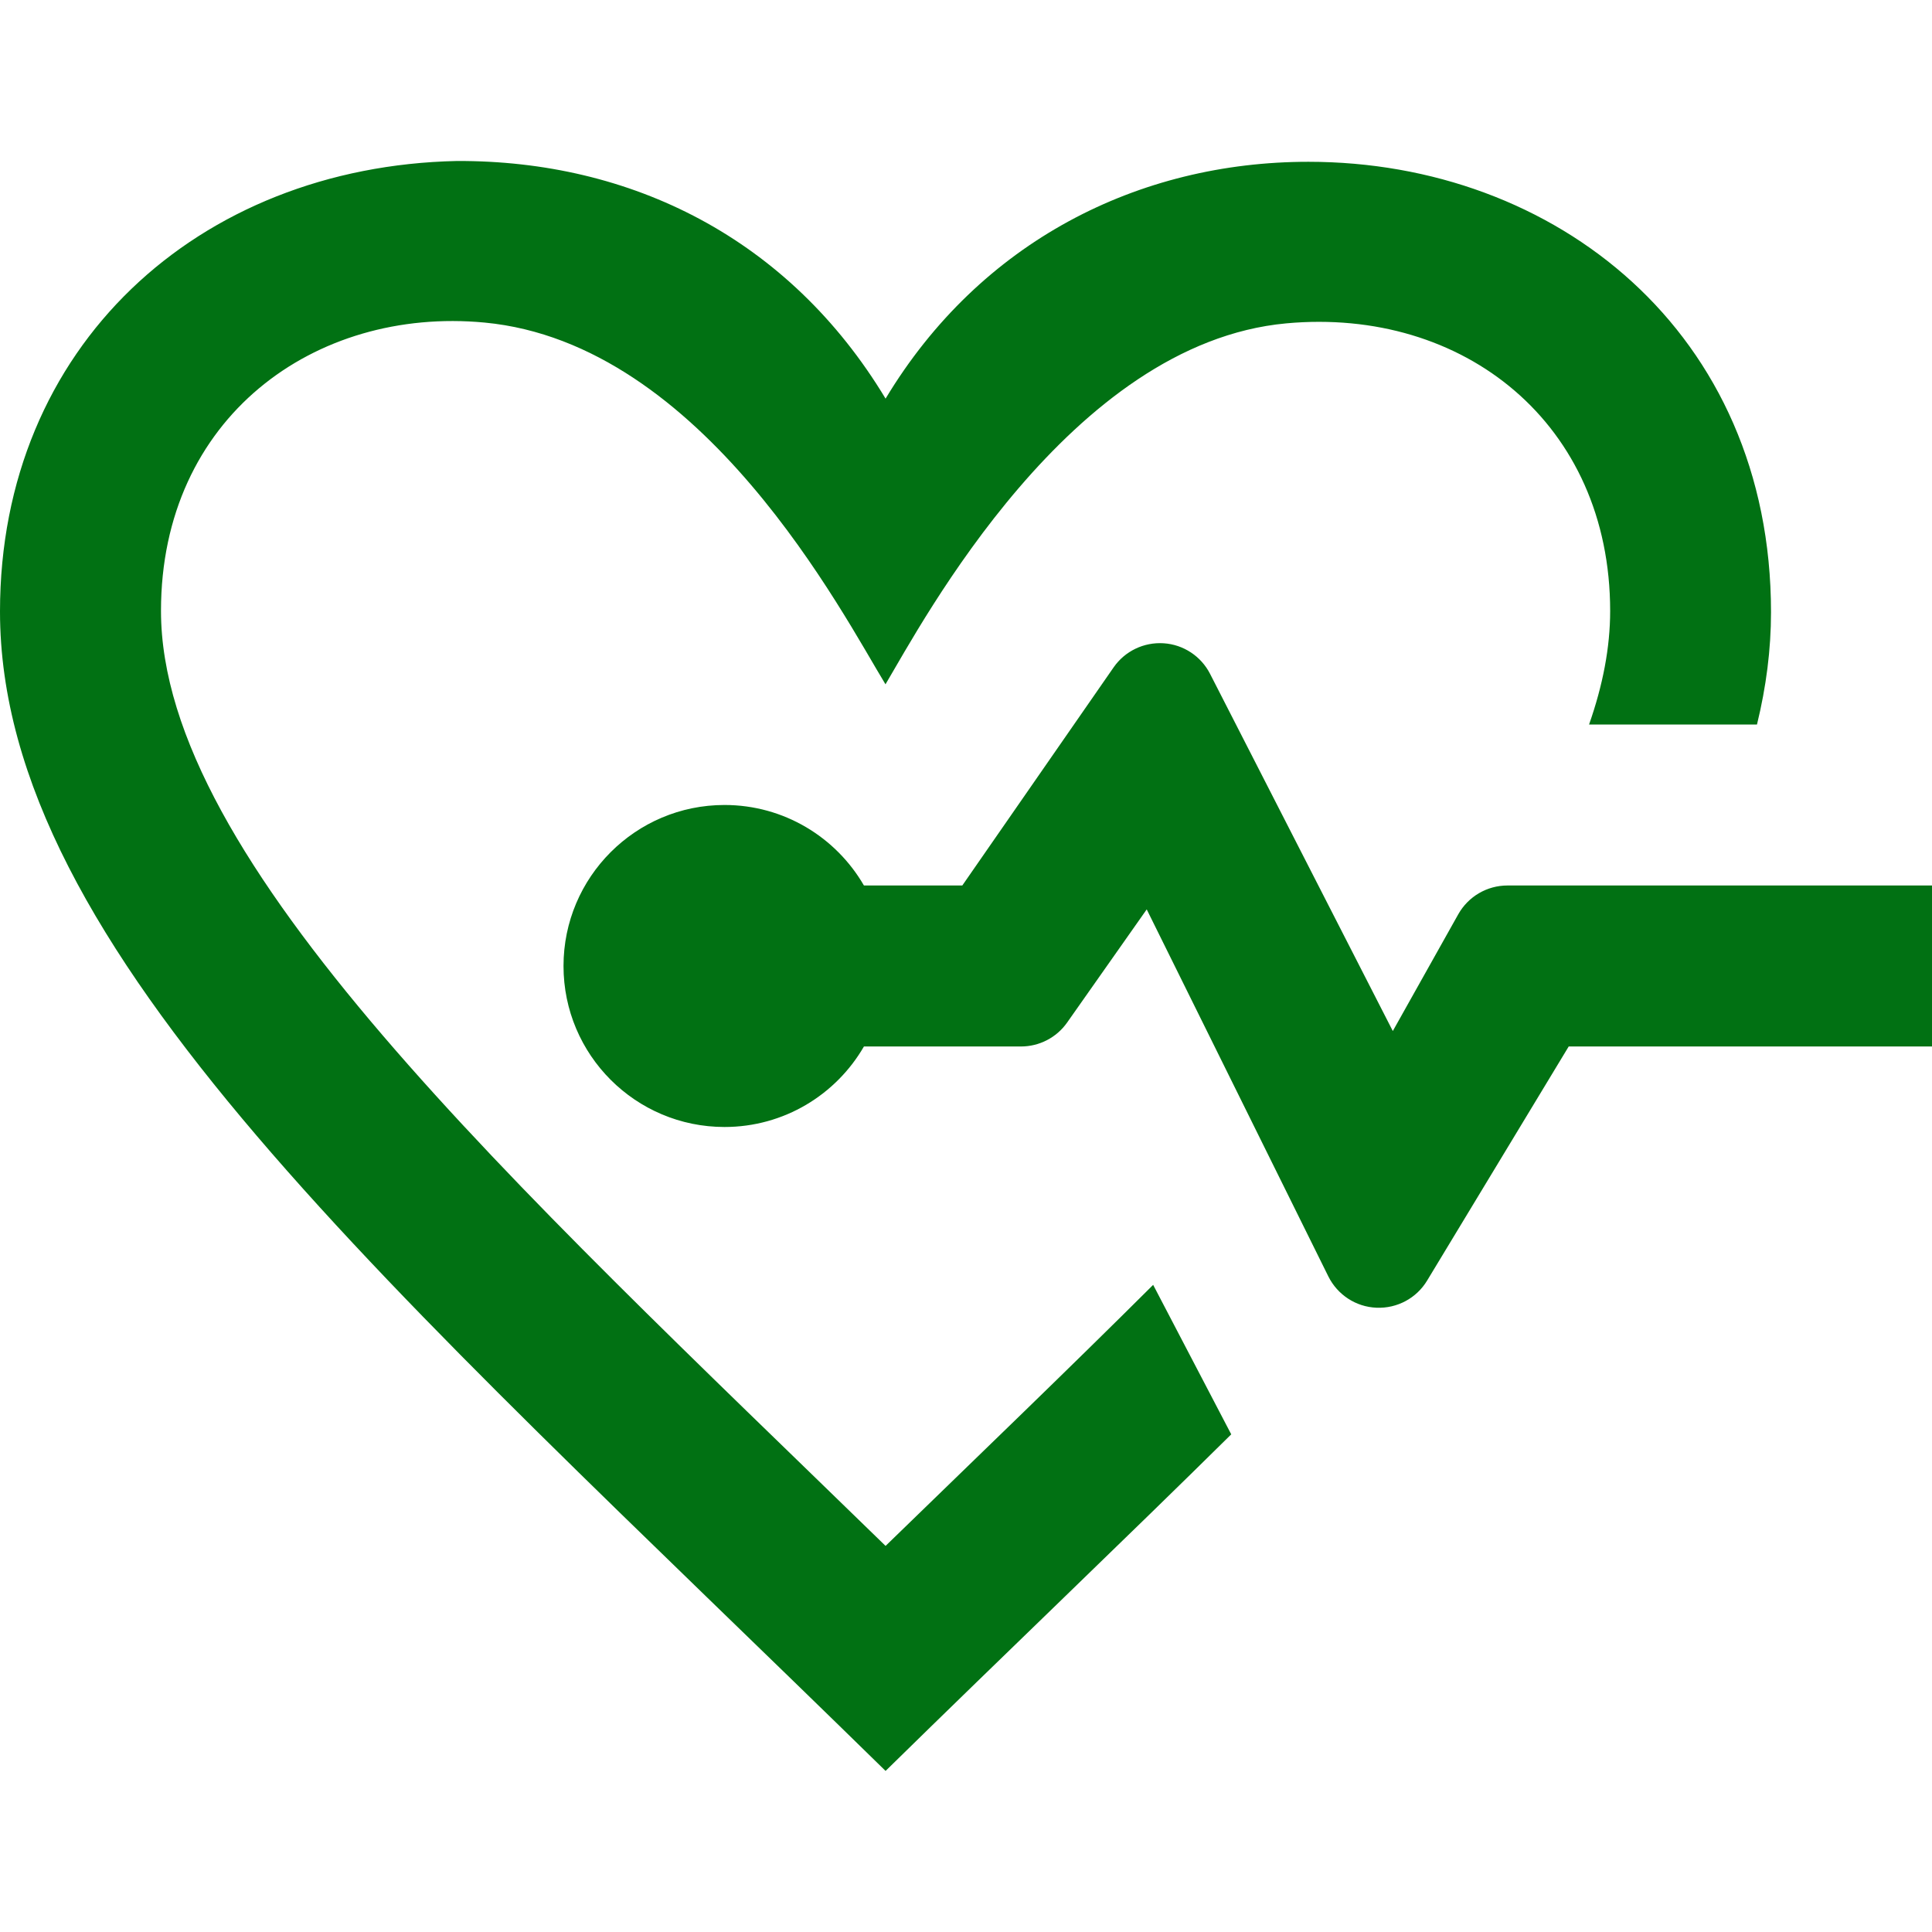
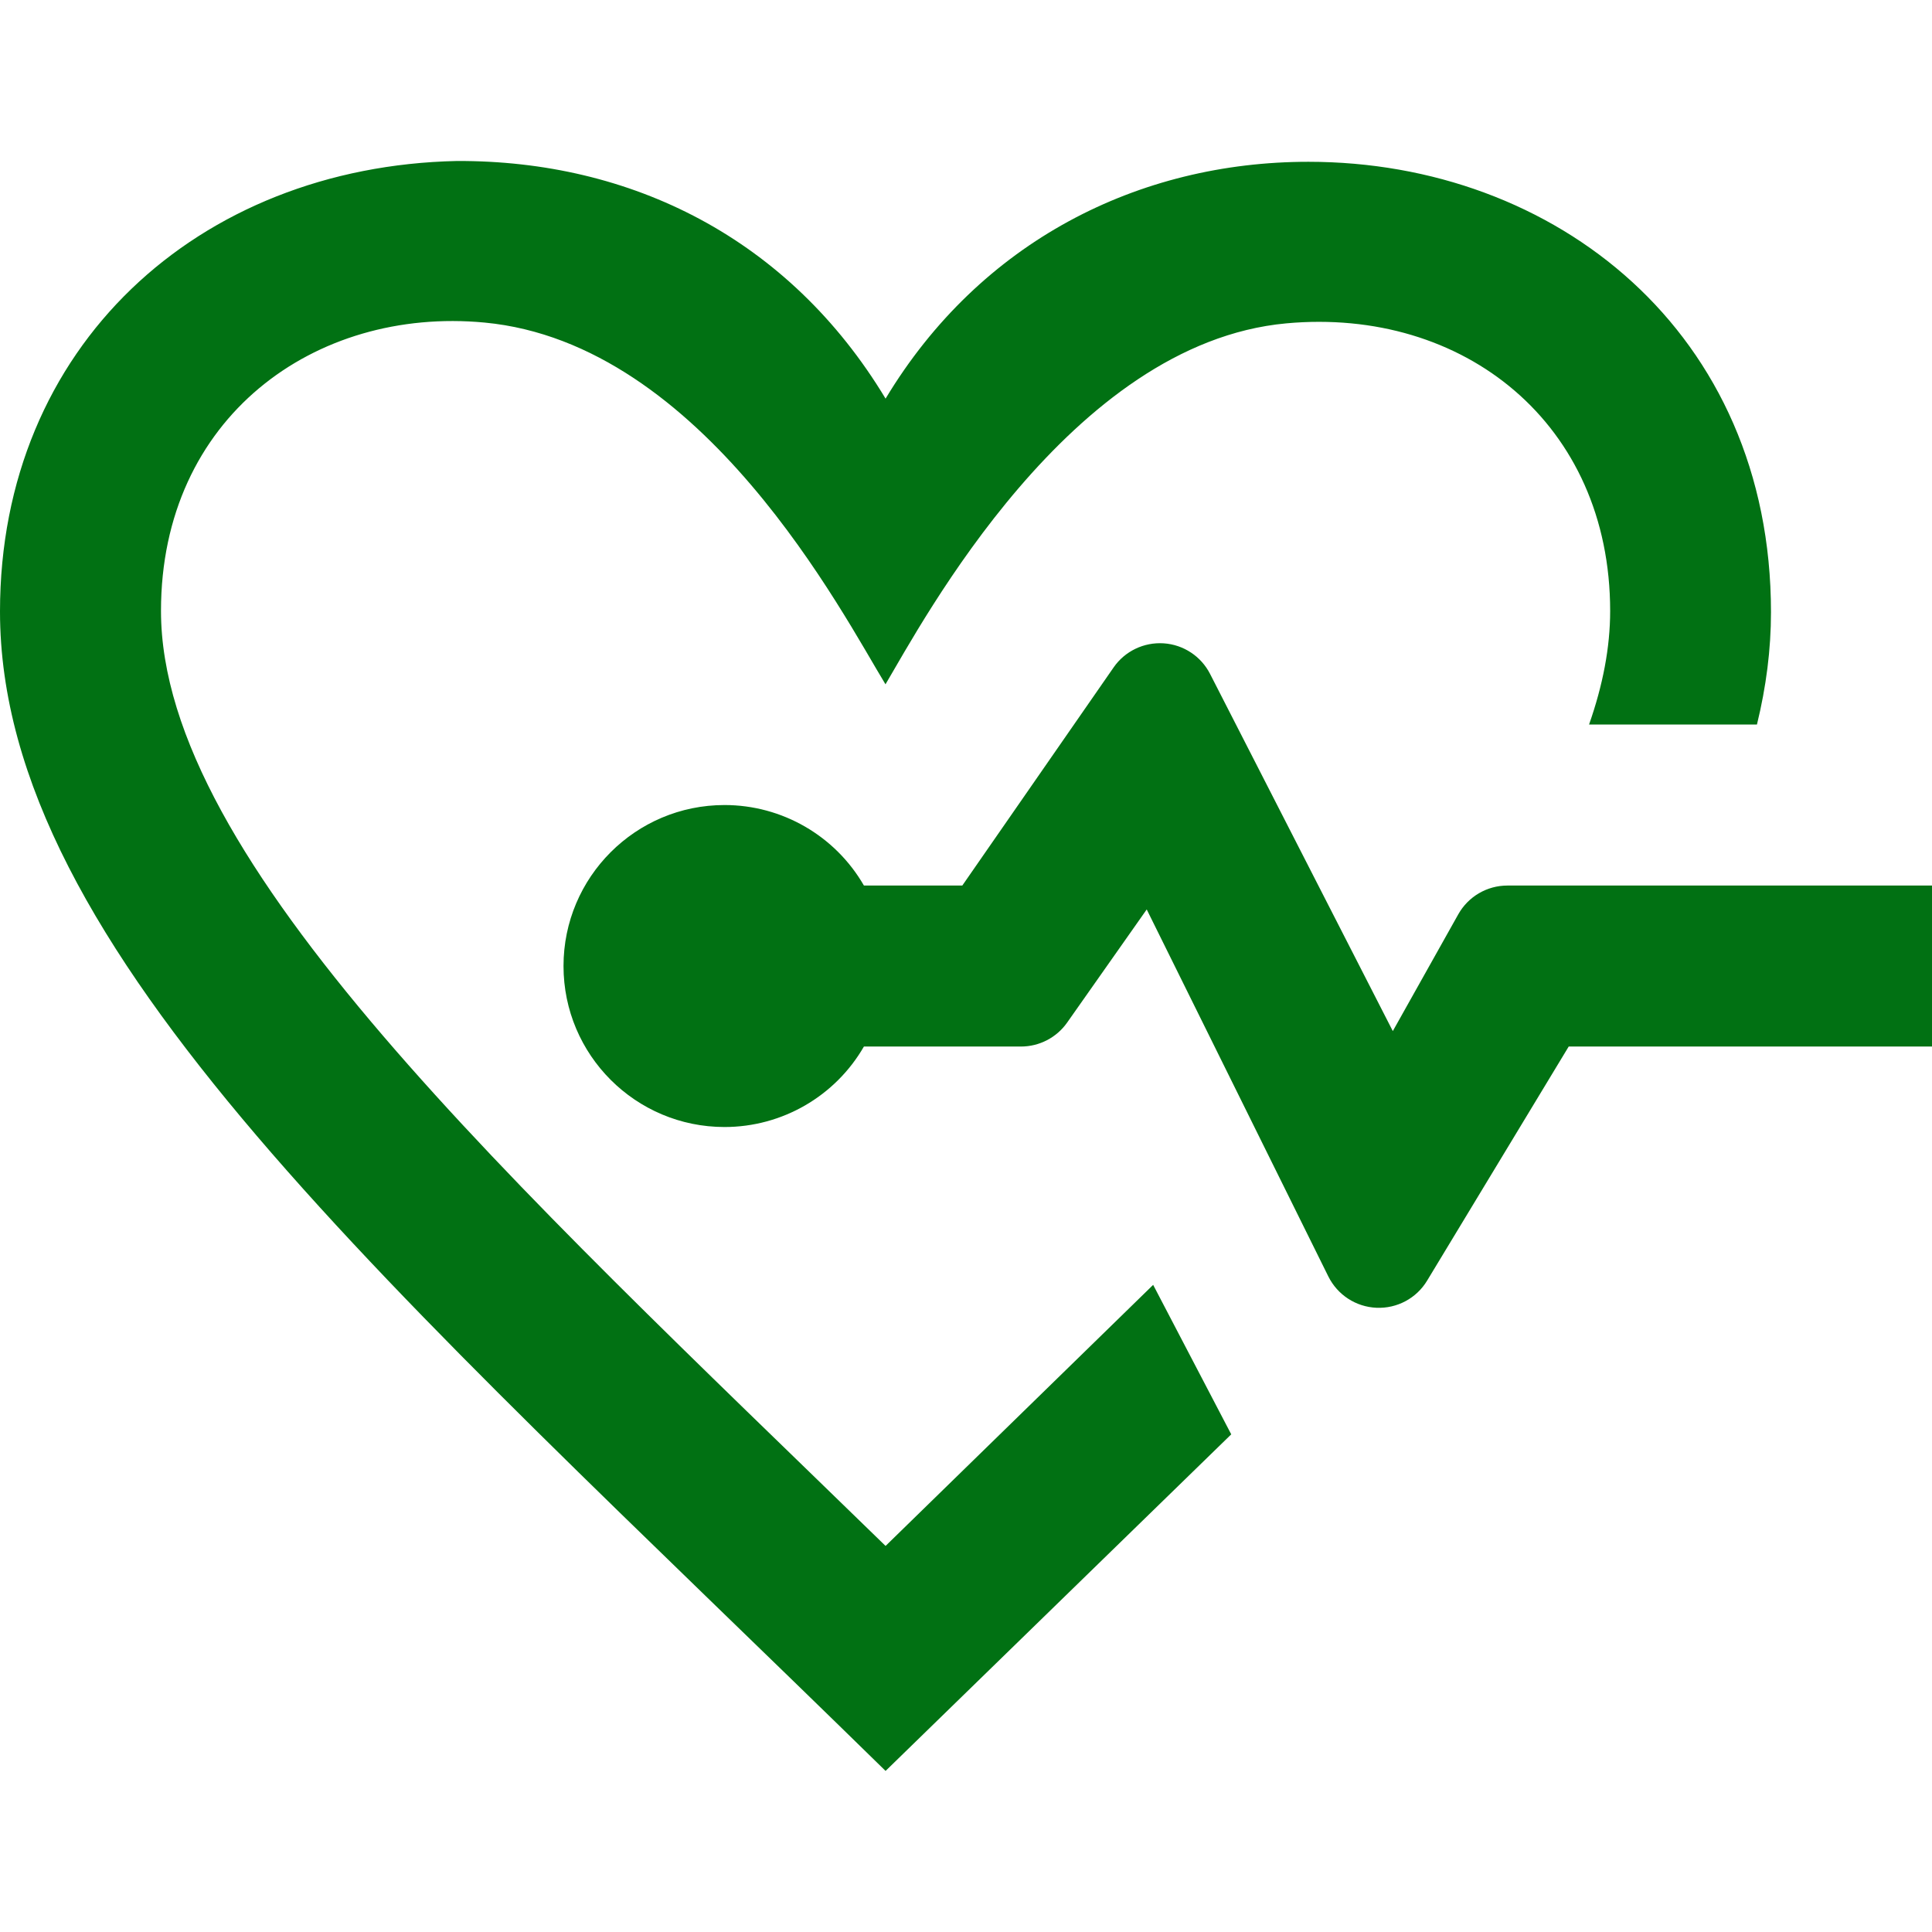
- <svg xmlns="http://www.w3.org/2000/svg" width="70" height="70" viewBox="0 0 70 70" fill="none">
-   <path fill-rule="evenodd" clip-rule="evenodd" d="M63.659 26.25H57.575C58.074 24.829 58.339 23.459 58.339 22.137C58.339 15.353 53.037 11.124 46.602 11.716C38.783 12.437 33.425 22.537 32.083 24.794C30.546 22.277 25.489 12.434 17.555 11.687C11.401 11.107 5.833 15.132 5.833 22.134C5.833 31.202 18.512 42.796 32.086 56.011C35.47 52.724 38.751 49.572 41.781 46.553L44.61 51.969C40.766 55.767 36.534 59.803 32.086 64.164C14.108 46.556 0 34.408 0 22.155C0 12.547 7.181 6.037 16.549 5.833C22.858 5.807 28.58 8.624 32.086 14.443C35.519 8.738 41.262 5.862 47.407 5.862C56.344 5.862 64.167 12.031 64.167 22.181C64.167 23.534 63.992 24.888 63.659 26.25ZM31.302 37.916C30.293 39.661 28.408 40.833 26.25 40.833C23.03 40.833 20.417 38.22 20.417 35C20.417 31.78 23.03 29.166 26.25 29.166C28.408 29.166 30.293 30.339 31.302 32.083H34.866L40.349 24.179C40.758 23.59 41.446 23.26 42.163 23.307C42.878 23.354 43.517 23.776 43.843 24.415L50.464 37.356L52.835 33.127C53.197 32.483 53.877 32.083 54.617 32.083H70V37.916H56.837L51.707 46.398C51.322 47.037 50.619 47.413 49.872 47.381C49.128 47.352 48.46 46.914 48.128 46.246L41.548 32.949L38.663 37.05C38.281 37.593 37.657 37.916 36.992 37.916H31.302Z" fill="#017113" />
+ <svg xmlns="http://www.w3.org/2000/svg" width="70" height="70" fill="none">
+   <path fill-rule="evenodd" d="M63.659 26.25h-6.084c.499-1.421.764-2.791.764-4.113 0-6.784-5.302-11.013-11.737-10.421-7.82.72-13.178 10.821-14.519 13.078-1.537-2.517-6.594-12.361-14.528-13.107-6.154-.58-11.722 3.445-11.722 10.448 0 9.068 12.679 20.662 26.253 33.877l9.695-9.459 2.829 5.416-12.524 12.195C14.108 46.556 0 34.408 0 22.155 0 12.547 7.181 6.037 16.549 5.833c6.309-.026 12.031 2.791 15.537 8.61 3.433-5.705 9.176-8.581 15.321-8.581 8.937 0 16.759 6.169 16.759 16.319 0 1.353-.175 2.707-.508 4.069zM31.302 37.917a5.83 5.83 0 0 1-5.052 2.917c-3.22 0-5.833-2.613-5.833-5.833s2.613-5.833 5.833-5.833a5.83 5.83 0 0 1 5.052 2.917h3.564l5.483-7.904c.408-.589 1.097-.919 1.814-.872a2.04 2.04 0 0 1 1.68 1.108l6.621 12.941 2.371-4.229a2.04 2.04 0 0 1 1.782-1.044H70v5.833H56.837l-5.13 8.482c-.385.639-1.088 1.015-1.835.983s-1.412-.467-1.744-1.135l-6.58-13.297-2.885 4.101c-.382.542-1.006.866-1.671.866h-5.69z" fill="#017113" />
</svg>
